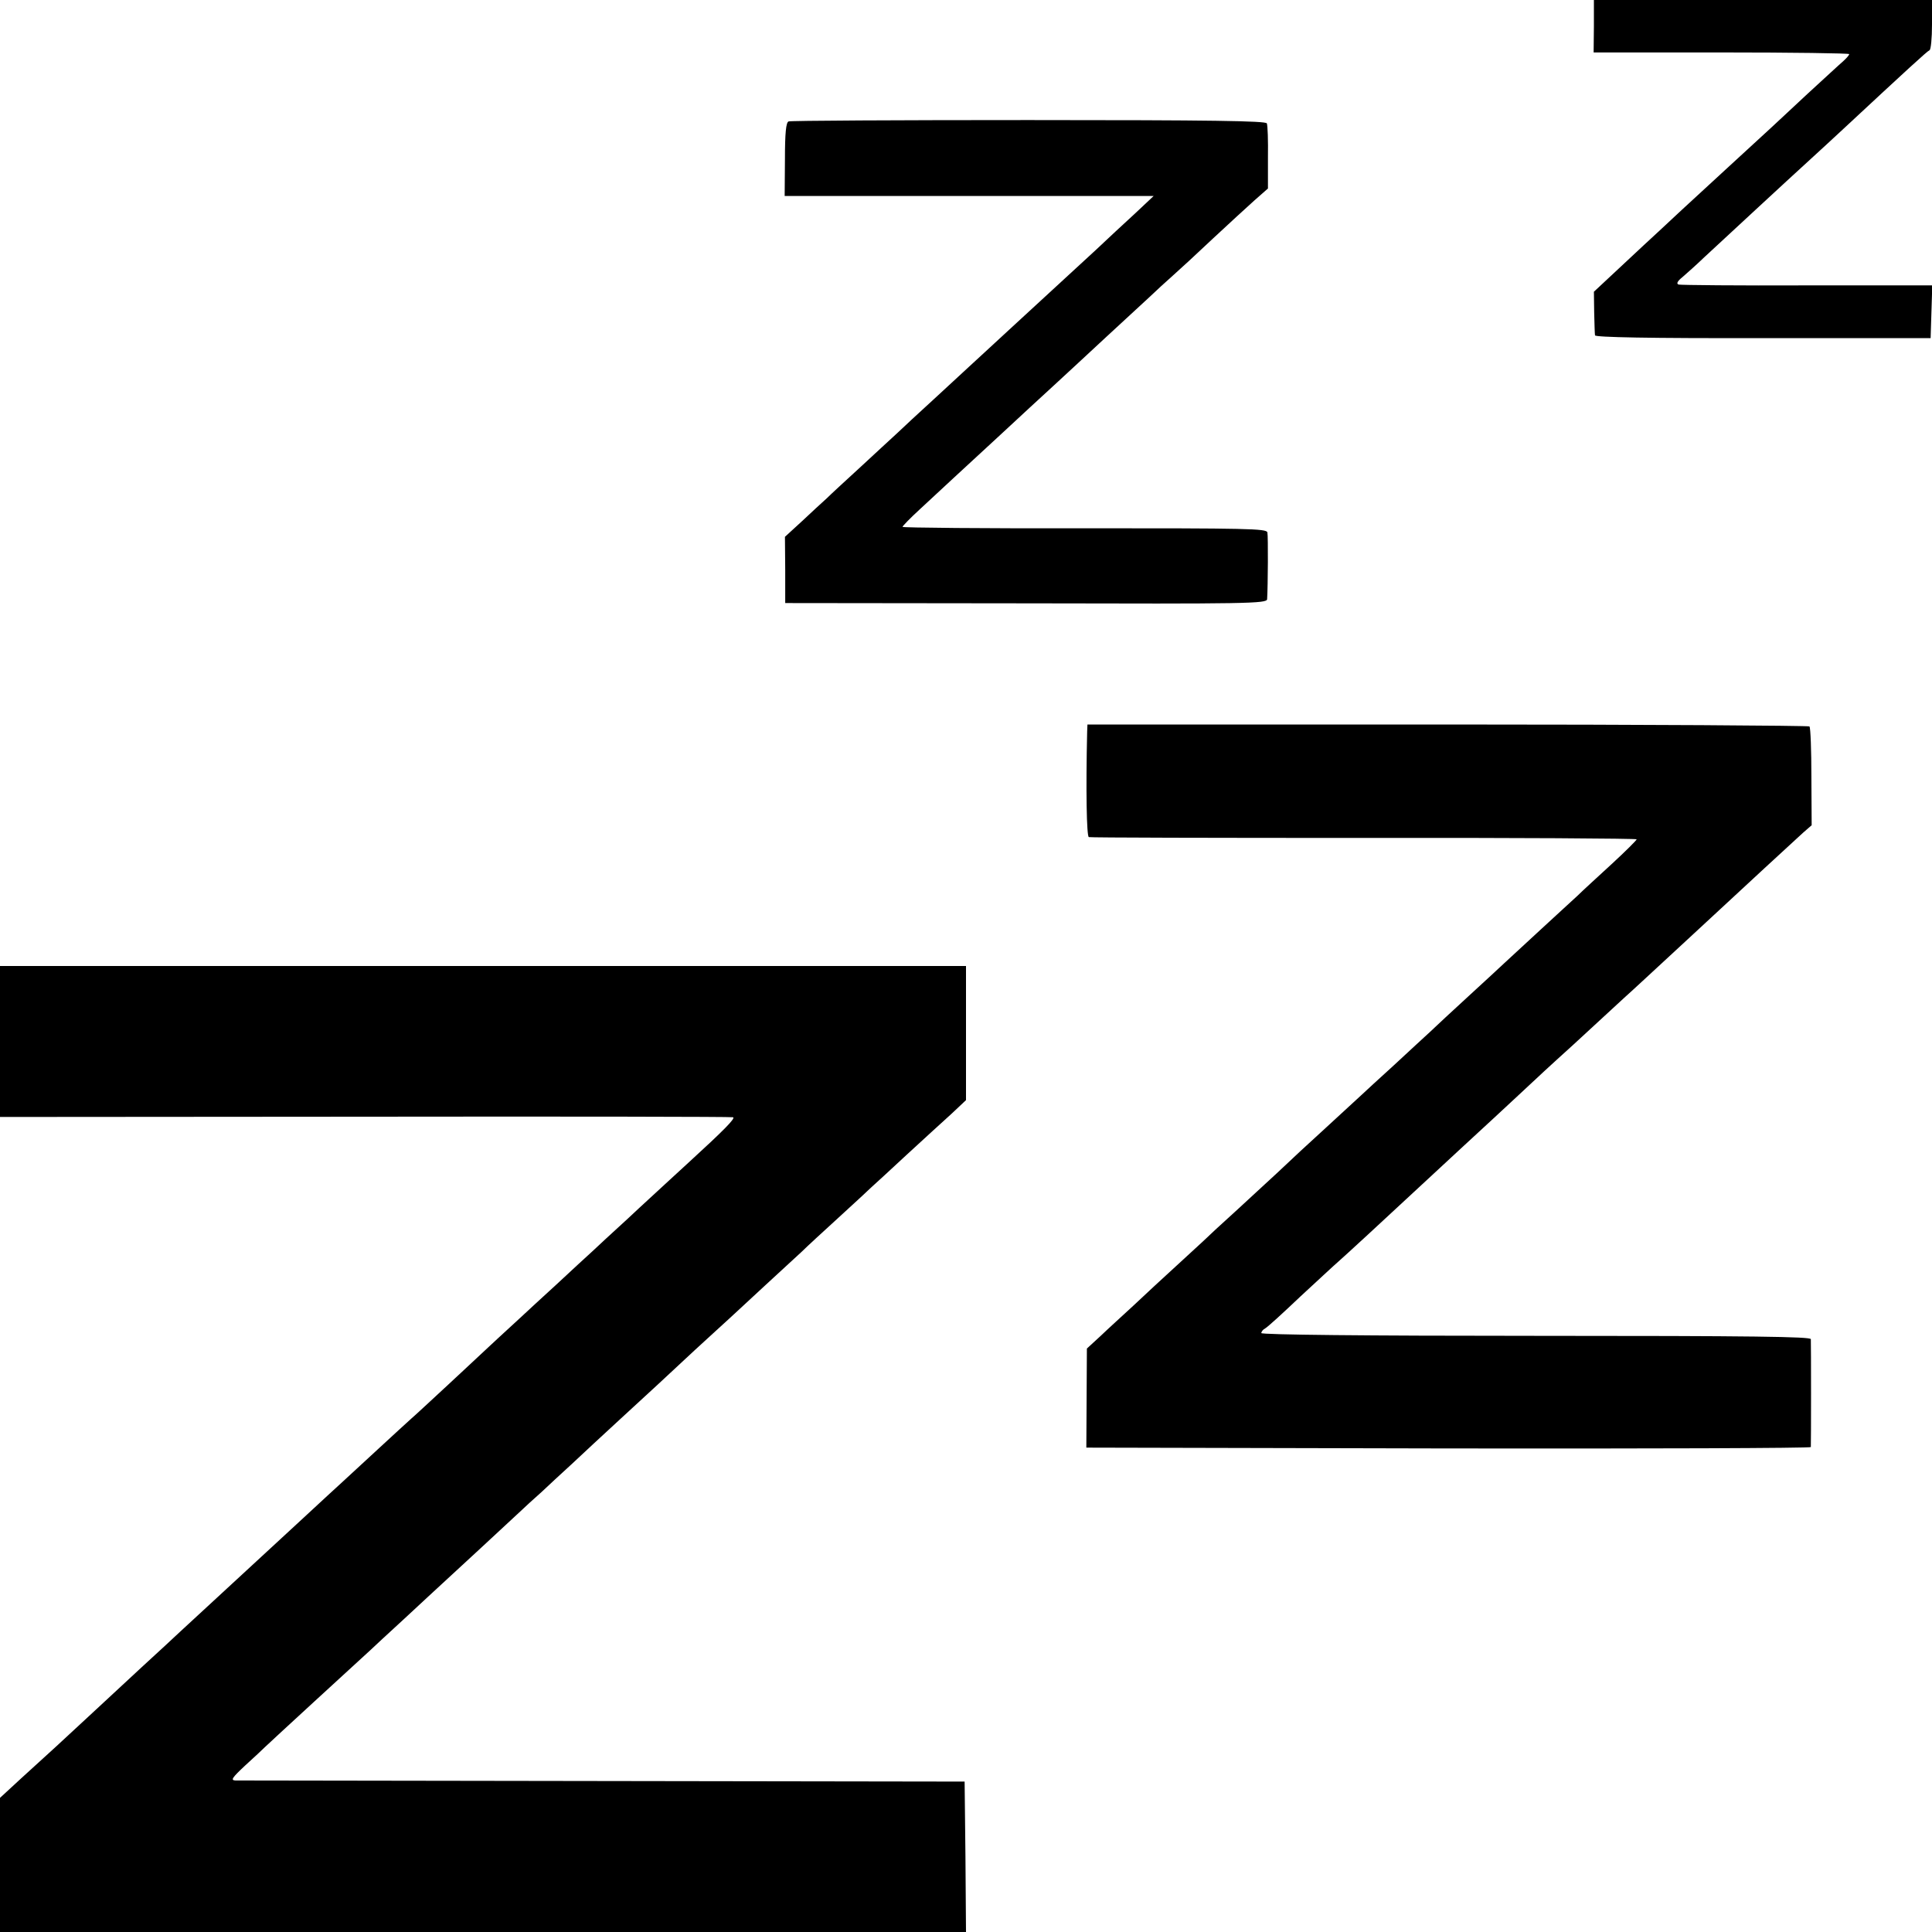
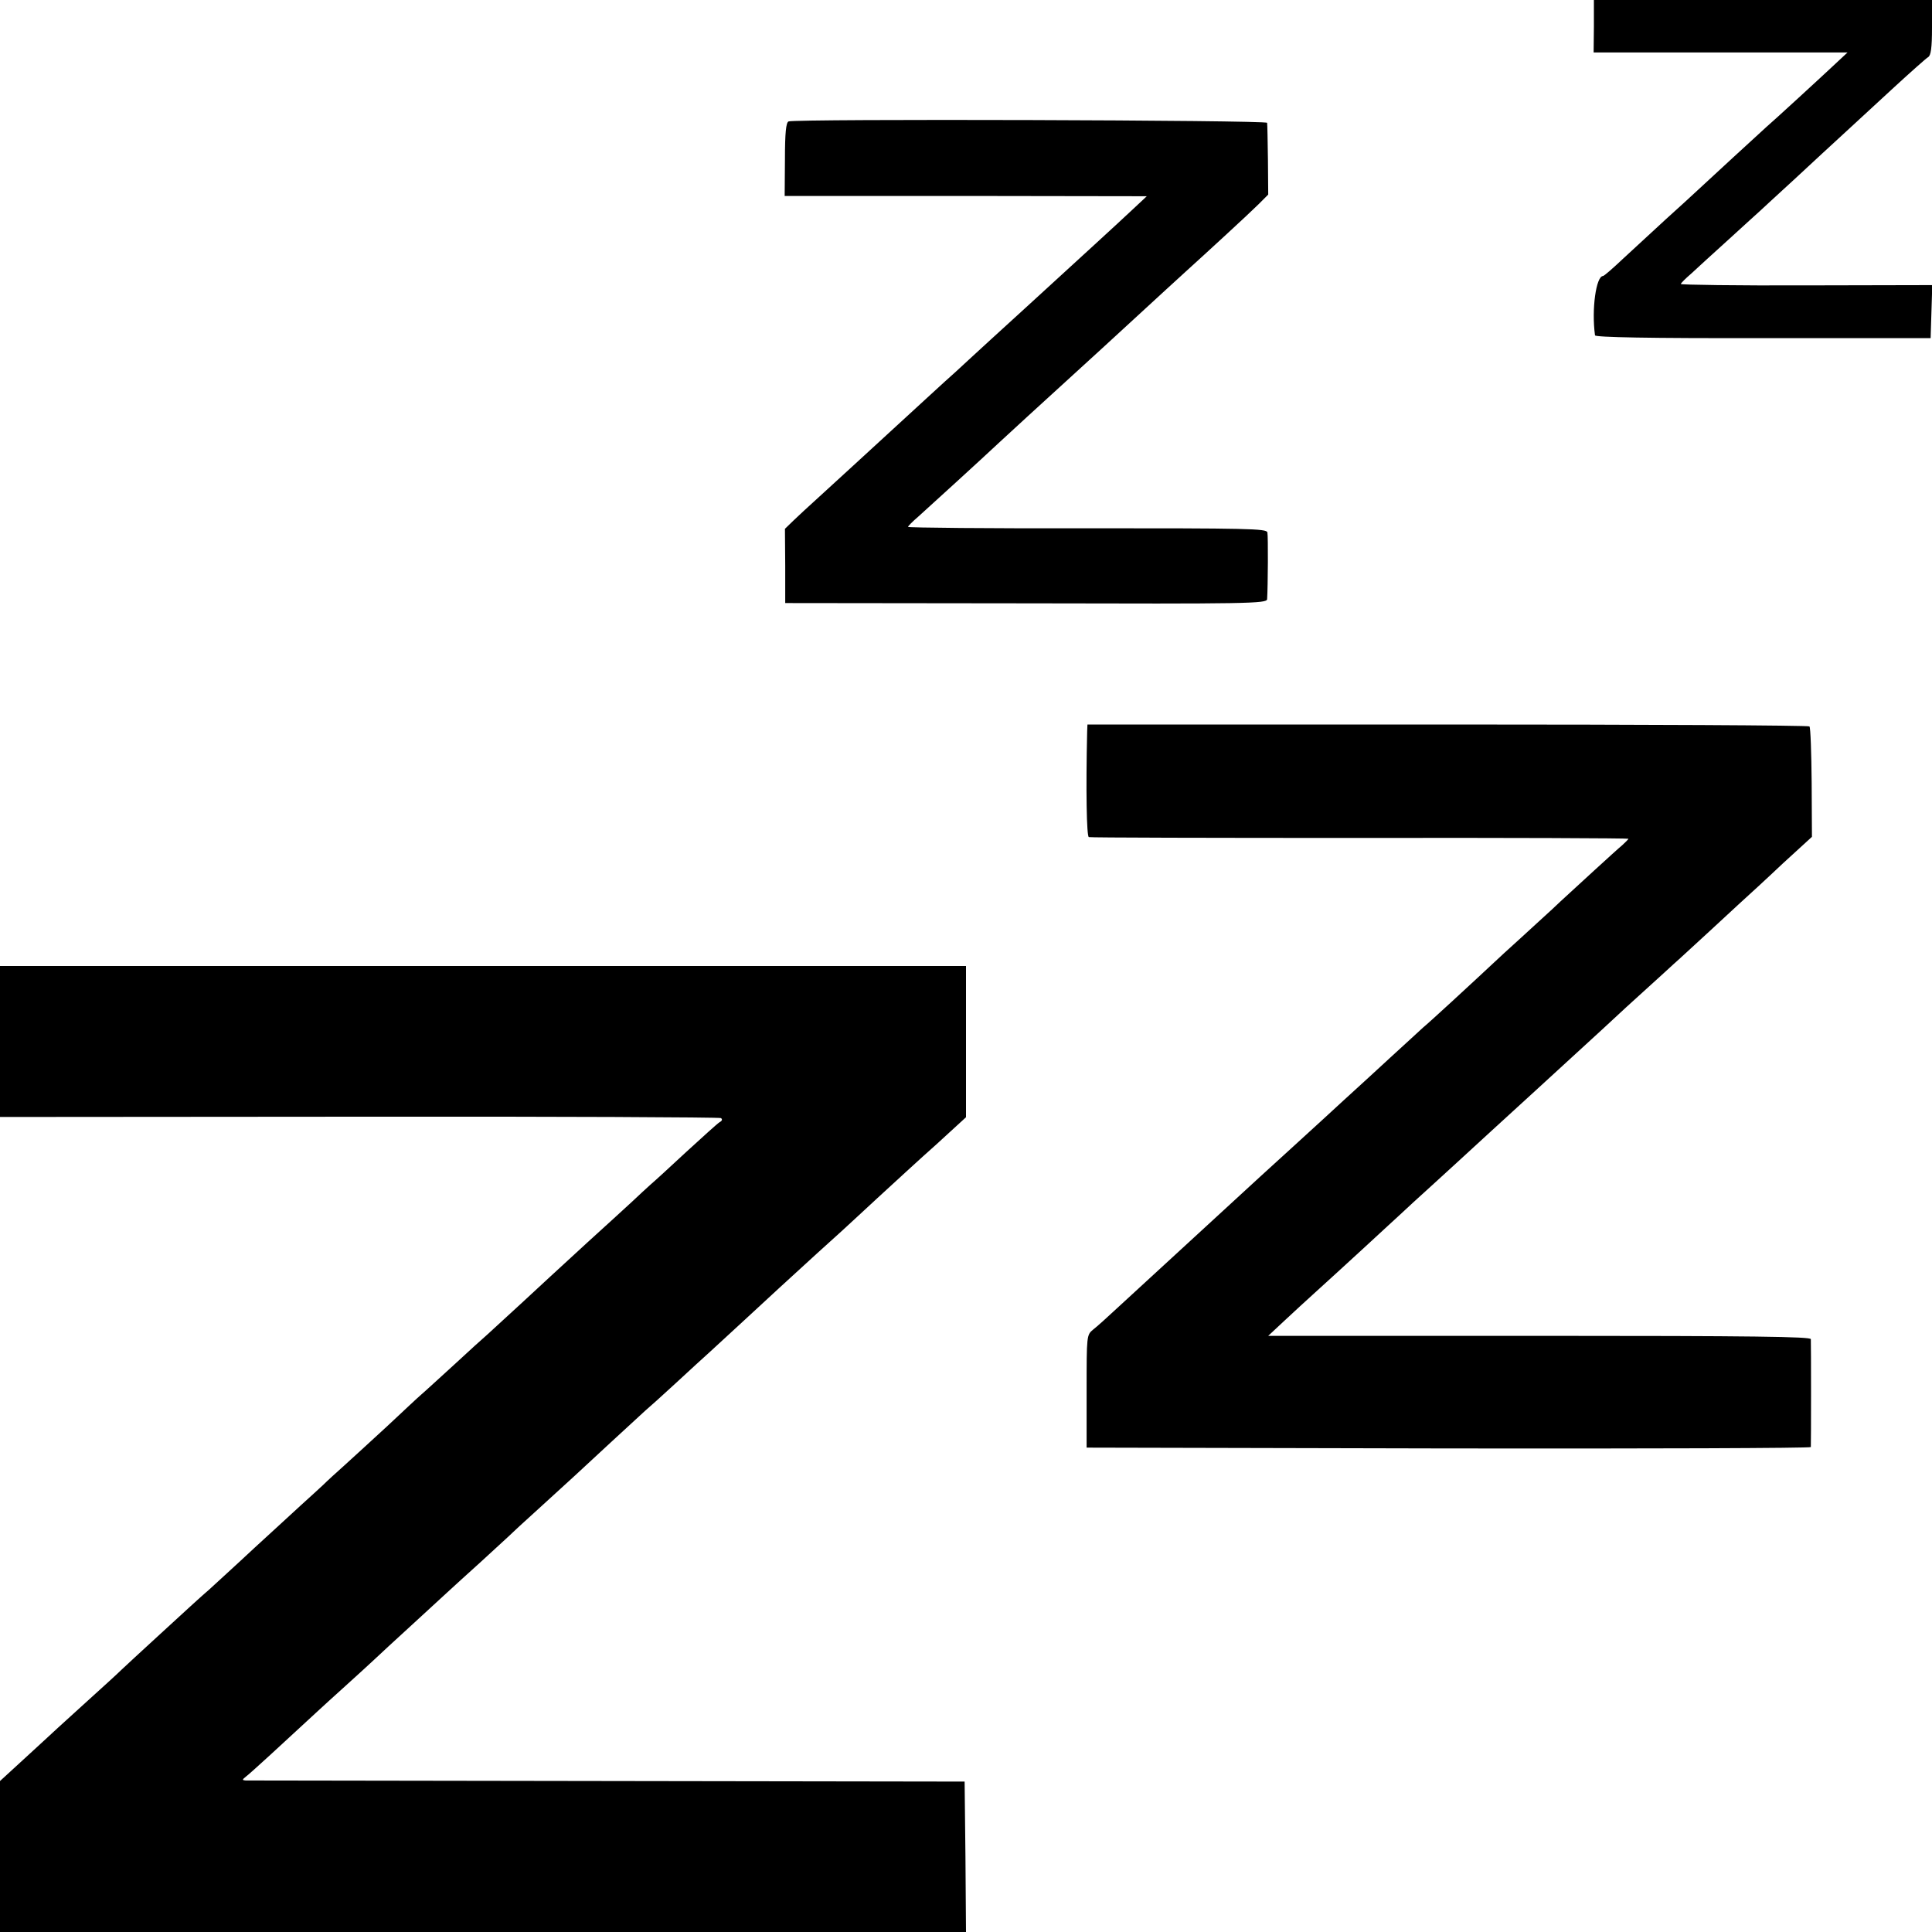
<svg xmlns="http://www.w3.org/2000/svg" version="1.0" width="700pt" height="700pt" viewBox="0 0 700 700" preserveAspectRatio="xMidYMid meet">
  <g transform="translate(0,700) scale(0.1,-0.1)" fill="#000000" stroke="none">
-     <path d="M5775 6905 l-1 -95 463 0 c255 0 463 -3 463 -6 0 -4 -10 -15 -22 -26 -13 -11 -70 -64 -128 -117 -58 -54 -117 -109 -131 -122 -69 -63 -252 -232 -324 -298 -44 -41 -107 -100 -140 -130 -33 -31 -87 -81 -120 -112 l-60 -56 1 -74 c1 -41 2 -79 3 -84 1 -7 196 -11 609 -10 l607 0 3 96 3 95 -453 0 c-249 -1 -459 1 -466 3 -9 3 -5 12 15 28 15 13 51 45 78 71 80 74 289 268 390 360 28 25 79 73 115 106 228 212 303 281 311 284 5 2 9 44 9 93 l0 89 -612 0 -613 0 0 -95z" />
-     <path d="M2857 6560 c-9 -4 -13 -41 -13 -137 l-1 -133 669 0 668 0 -67 -63 c-38 -35 -102 -94 -143 -133 -127 -117 -201 -185 -314 -289 -59 -55 -123 -113 -141 -130 -17 -16 -76 -70 -130 -120 -54 -49 -115 -106 -135 -125 -21 -19 -79 -73 -130 -120 -51 -47 -107 -98 -124 -115 -18 -16 -60 -55 -92 -85 l-60 -55 1 -120 0 -120 873 -1 c803 -2 872 -1 873 15 3 48 4 228 1 242 -3 14 -73 15 -663 15 -362 -1 -659 2 -659 5 0 3 28 32 63 64 85 79 152 141 292 270 66 61 153 142 195 180 42 39 127 117 189 175 63 58 132 122 155 143 23 22 61 57 86 79 25 22 90 82 145 134 55 51 122 113 149 137 l50 44 0 112 c1 62 -1 117 -4 124 -4 9 -200 12 -863 12 -472 0 -863 -2 -870 -5z" />
-     <path d="M3939 4350 c-5 -212 -2 -380 6 -383 6 -2 454 -3 998 -3 543 1 987 -2 987 -5 0 -3 -41 -44 -91 -90 -50 -46 -106 -97 -123 -114 -18 -16 -79 -73 -136 -125 -56 -52 -115 -106 -130 -120 -15 -14 -73 -68 -130 -120 -57 -52 -119 -110 -139 -129 -20 -18 -78 -72 -130 -120 -52 -47 -106 -97 -121 -111 -15 -14 -71 -65 -125 -115 -54 -49 -135 -124 -179 -166 -45 -41 -108 -100 -141 -130 -32 -29 -69 -63 -81 -74 -11 -11 -67 -63 -124 -115 -57 -52 -136 -125 -174 -161 -39 -36 -93 -85 -119 -110 l-49 -45 -1 -179 -1 -180 1312 -3 c722 -1 1312 1 1313 5 1 11 1 375 0 391 -1 9 -207 12 -996 12 -622 0 -995 4 -995 10 0 5 6 13 14 17 8 4 65 56 127 115 63 58 124 115 137 126 23 20 163 149 306 282 129 120 171 158 201 186 17 15 83 77 149 138 65 61 127 118 136 126 15 13 61 55 244 224 37 33 101 93 256 236 196 182 347 321 393 363 l31 27 -1 175 c0 96 -3 179 -7 183 -4 3 -594 7 -1312 7 l-1304 0 -1 -25z" />
-     <path d="M0 3227 l0 -274 1323 1 c727 1 1327 0 1333 -2 10 -3 -32 -46 -161 -164 -27 -25 -66 -61 -86 -79 -20 -19 -81 -74 -134 -124 -54 -49 -112 -103 -129 -119 -17 -15 -75 -69 -130 -120 -55 -50 -111 -102 -126 -116 -15 -14 -54 -50 -87 -80 -32 -30 -112 -104 -176 -164 -65 -60 -126 -117 -137 -126 -11 -10 -66 -60 -121 -111 -56 -52 -114 -105 -129 -119 -15 -14 -79 -72 -141 -130 -158 -146 -237 -219 -363 -335 -60 -55 -120 -111 -135 -125 -15 -14 -54 -50 -87 -80 -32 -30 -113 -105 -179 -166 -127 -118 -137 -127 -258 -237 l-77 -71 0 -243 0 -243 1750 0 1750 0 -2 273 -3 272 -1310 2 c-720 1 -1320 2 -1332 2 -18 1 -13 9 35 54 31 28 64 59 72 67 12 12 330 304 386 355 6 6 60 56 120 111 60 56 121 112 135 125 42 38 239 221 280 259 20 19 57 53 81 74 23 22 72 67 108 100 36 34 116 108 179 166 133 122 137 126 267 247 54 50 113 103 129 118 39 36 218 202 260 240 17 17 78 73 135 125 57 52 111 102 119 110 9 8 66 60 126 116 61 56 134 123 163 149 l52 49 0 243 0 243 -1750 0 -1750 0 0 -273z" />
+     <path d="M5775 6905 l-1 -95 460 0 460 0 -45 -42 c-50 -47 -221 -204 -249 -228 -9 -8 -63 -58 -120 -110 -56 -52 -115 -106 -130 -120 -15 -14 -66 -61 -115 -105 -48 -44 -117 -108 -154 -142 -36 -34 -69 -63 -73 -63 -25 -1 -42 -120 -29 -215 1 -7 196 -11 609 -10 l607 0 3 96 3 96 -456 -1 c-250 -1 -455 2 -455 5 0 3 17 20 38 38 20 19 82 75 137 125 55 50 105 96 111 101 6 6 62 57 125 115 62 58 145 134 184 170 39 36 119 110 179 165 60 55 115 104 122 108 10 6 14 33 14 107 l0 100 -612 0 -613 0 0 -95z" />
+     <path d="M2857 6560 c-9 -4 -13 -41 -13 -137 l-1 -133 656 0 656 -1 -61 -57 c-50 -47 -166 -153 -378 -347 -12 -11 -69 -63 -126 -115 -57 -52 -113 -104 -125 -115 -13 -11 -63 -57 -111 -101 -232 -213 -344 -316 -398 -365 -27 -24 -63 -58 -80 -74 l-32 -31 1 -134 0 -135 873 -1 c803 -2 872 -1 873 15 3 48 4 228 1 242 -3 14 -72 15 -653 15 -357 -1 -649 2 -649 5 0 3 17 20 38 38 41 37 219 199 297 272 43 40 101 93 365 334 46 42 162 149 235 216 22 20 54 49 70 64 73 66 233 213 265 245 l35 35 -1 125 c-1 69 -2 130 -3 135 -1 10 -1709 15 -1734 5z" />
+     <path d="M3939 4350 c-5 -212 -2 -380 6 -383 6 -2 448 -3 983 -3 534 1 972 -1 972 -3 0 -2 -10 -12 -22 -23 -22 -18 -175 -159 -223 -203 -11 -11 -48 -45 -80 -74 -33 -30 -89 -82 -126 -115 -136 -127 -272 -252 -293 -269 -11 -10 -65 -60 -120 -110 -55 -51 -110 -101 -122 -112 -12 -11 -66 -60 -120 -110 -54 -49 -157 -144 -229 -209 -233 -214 -355 -326 -520 -478 -33 -31 -71 -65 -84 -75 -24 -20 -24 -20 -24 -224 l0 -204 1311 -3 c722 -1 1312 1 1313 5 1 11 1 375 0 391 -1 9 -205 12 -983 12 l-983 0 60 56 c33 31 78 72 100 92 33 30 141 128 275 252 15 14 56 51 91 84 35 32 107 97 159 145 52 48 181 166 285 261 105 96 213 195 240 220 46 43 112 104 224 205 24 22 49 45 55 50 46 42 171 157 216 199 31 28 103 94 160 148 l105 96 -1 196 c-1 108 -4 200 -8 204 -4 4 -594 7 -1312 7 l-1304 0 -1 -25z" />
+     <path d="M0 3227 l0 -274 1301 1 c715 1 1306 -2 1311 -5 6 -4 5 -10 -5 -15 -8 -5 -62 -54 -121 -108 -59 -55 -117 -108 -129 -118 -12 -11 -42 -38 -67 -62 -25 -23 -97 -89 -160 -146 -63 -58 -124 -114 -136 -125 -19 -18 -173 -160 -228 -210 -13 -11 -67 -60 -121 -110 -54 -49 -107 -98 -119 -108 -12 -10 -68 -63 -126 -117 -58 -53 -127 -117 -154 -141 -27 -24 -61 -55 -75 -69 -15 -14 -51 -47 -81 -74 -30 -28 -107 -98 -170 -156 -63 -59 -137 -126 -164 -151 -28 -24 -57 -51 -66 -59 -9 -8 -63 -58 -120 -110 -57 -52 -115 -106 -130 -120 -14 -14 -68 -63 -120 -110 -52 -47 -101 -92 -110 -100 -9 -8 -59 -55 -113 -104 l-97 -89 0 -274 0 -273 1750 0 1750 0 -2 273 -3 272 -1295 2 c-712 1 -1302 2 -1310 2 -13 1 -13 3 1 14 14 10 137 123 260 237 15 14 60 55 100 91 41 37 88 80 104 95 17 16 75 70 129 119 54 50 115 106 136 125 21 19 75 69 121 110 45 41 89 82 98 90 9 9 65 61 125 115 125 114 109 99 249 229 59 54 115 106 125 115 11 9 61 54 112 101 51 47 104 96 119 109 14 13 71 65 126 116 55 51 114 105 130 120 85 78 200 183 224 204 14 13 73 67 131 121 58 53 153 141 213 194 l107 98 0 274 0 274 -1750 0 -1750 0 0 -273z" />
  </g>
</svg>
